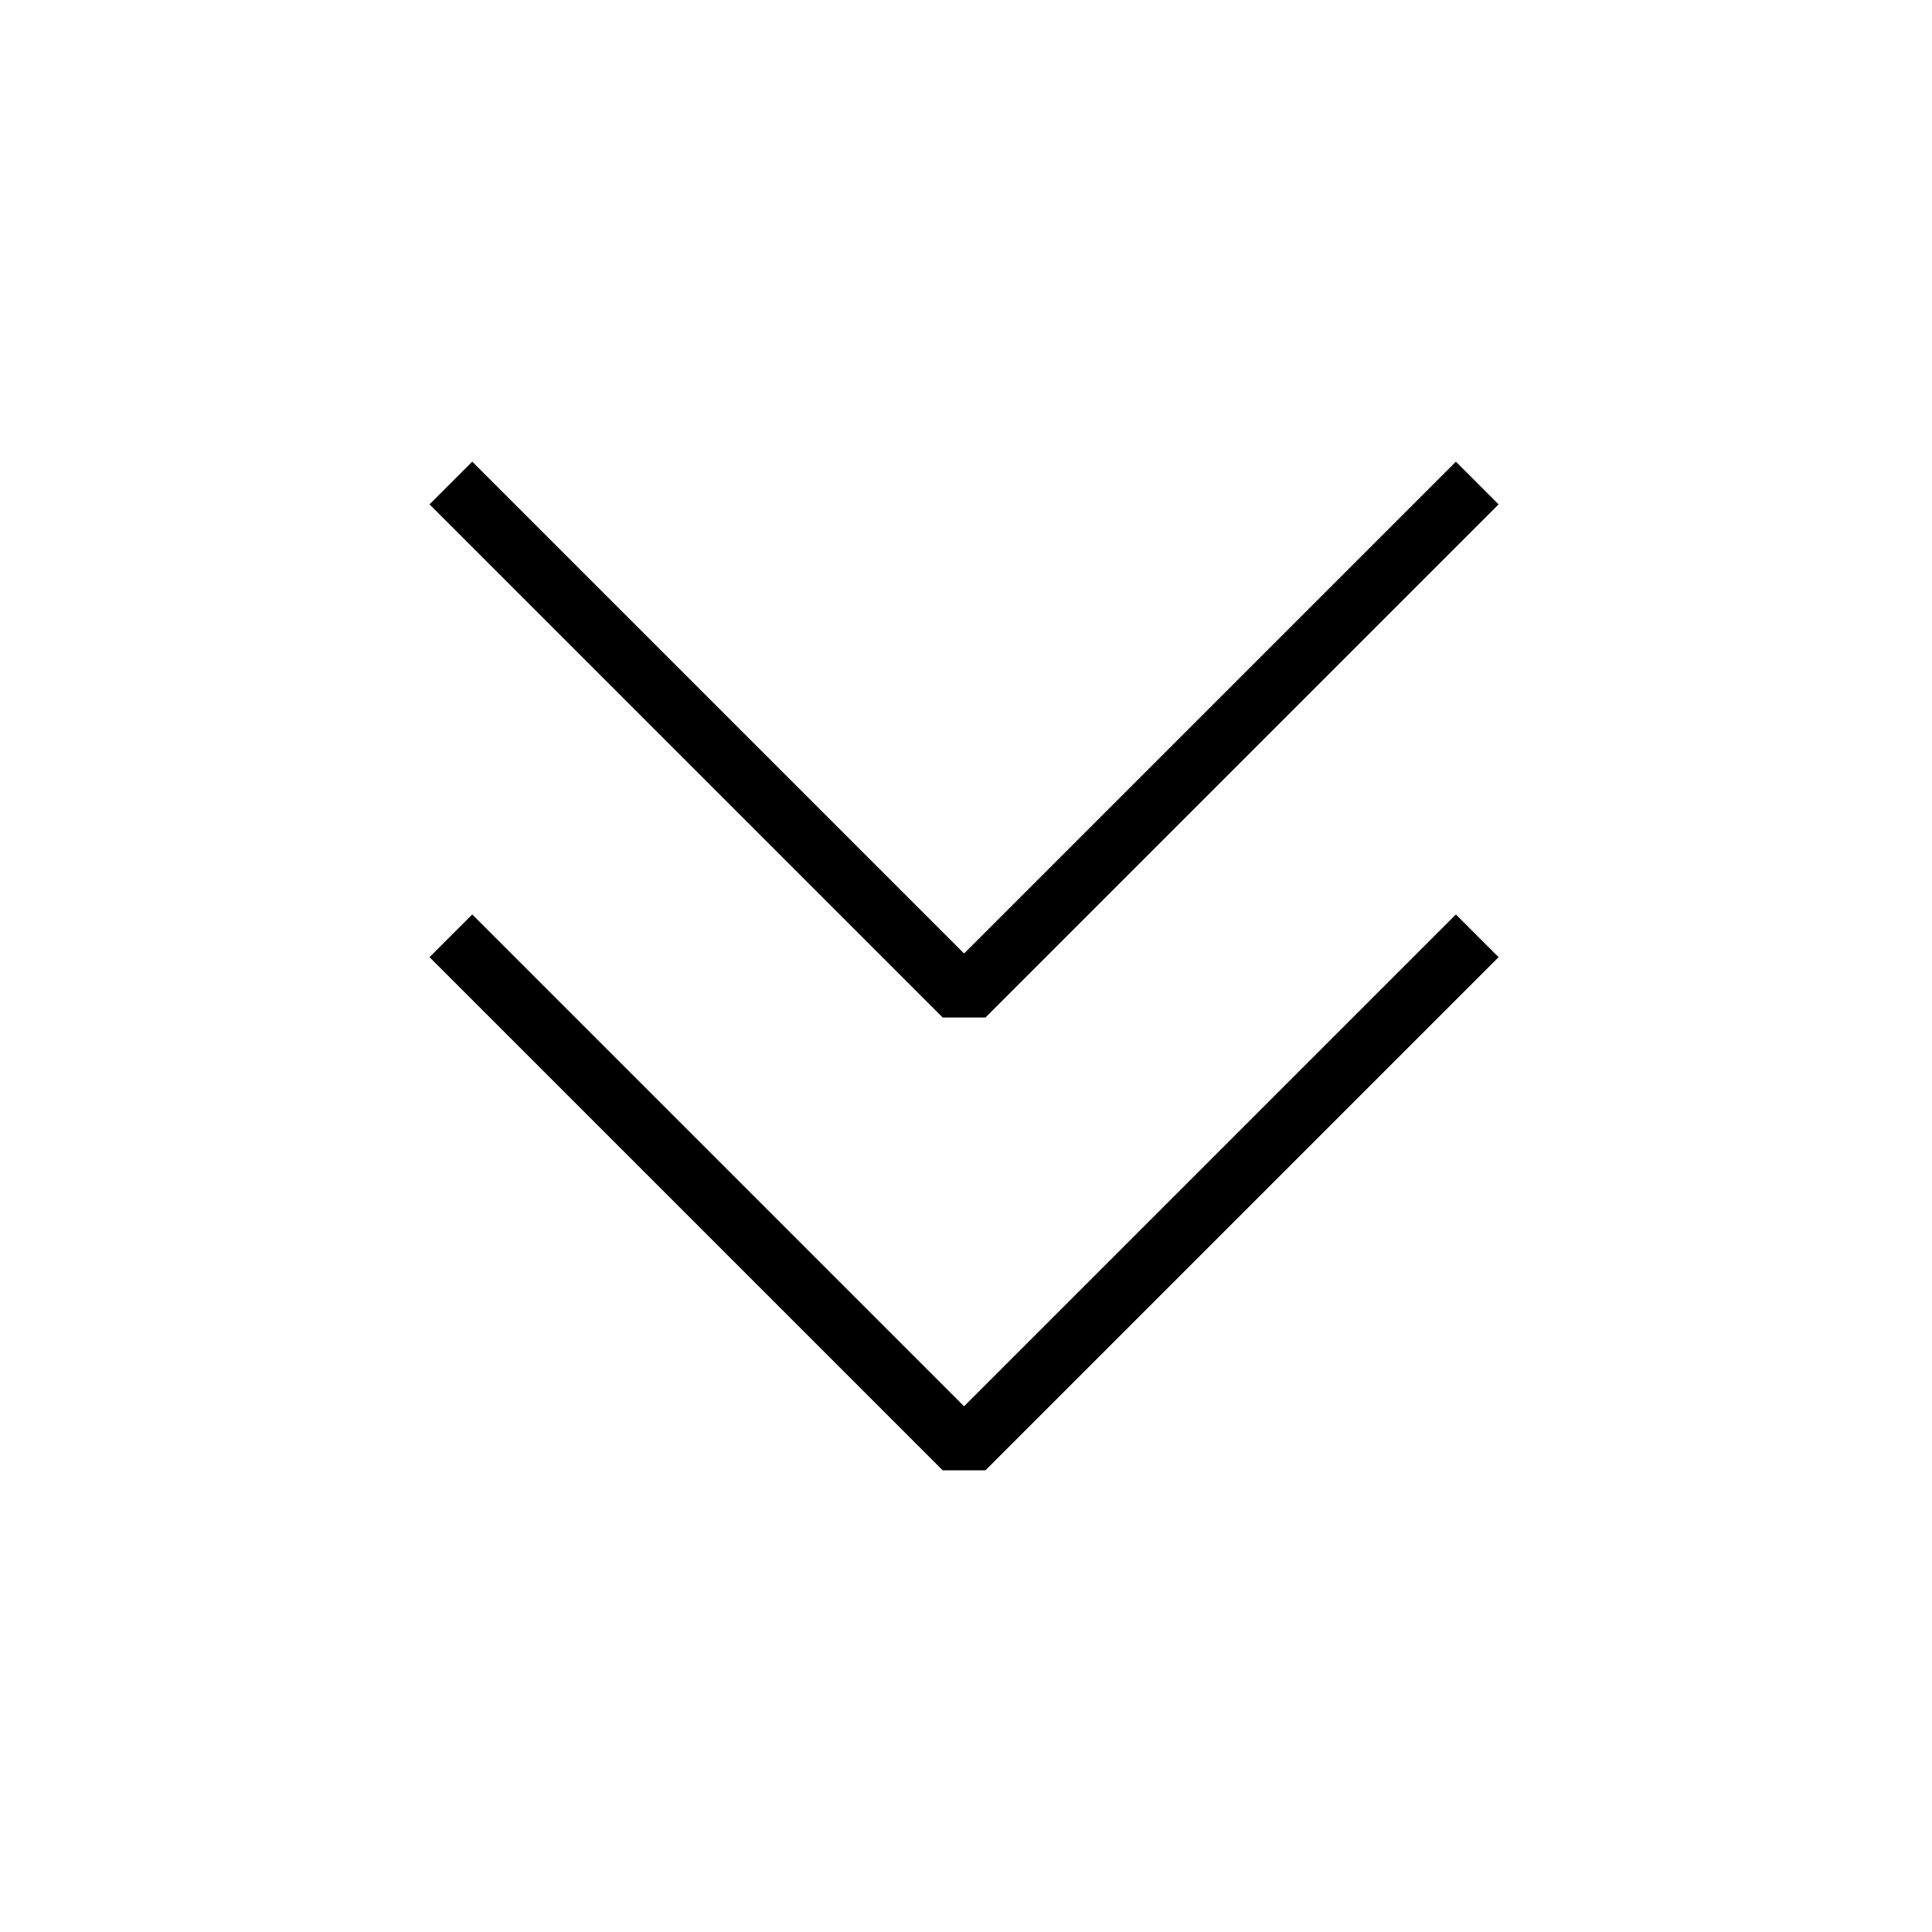
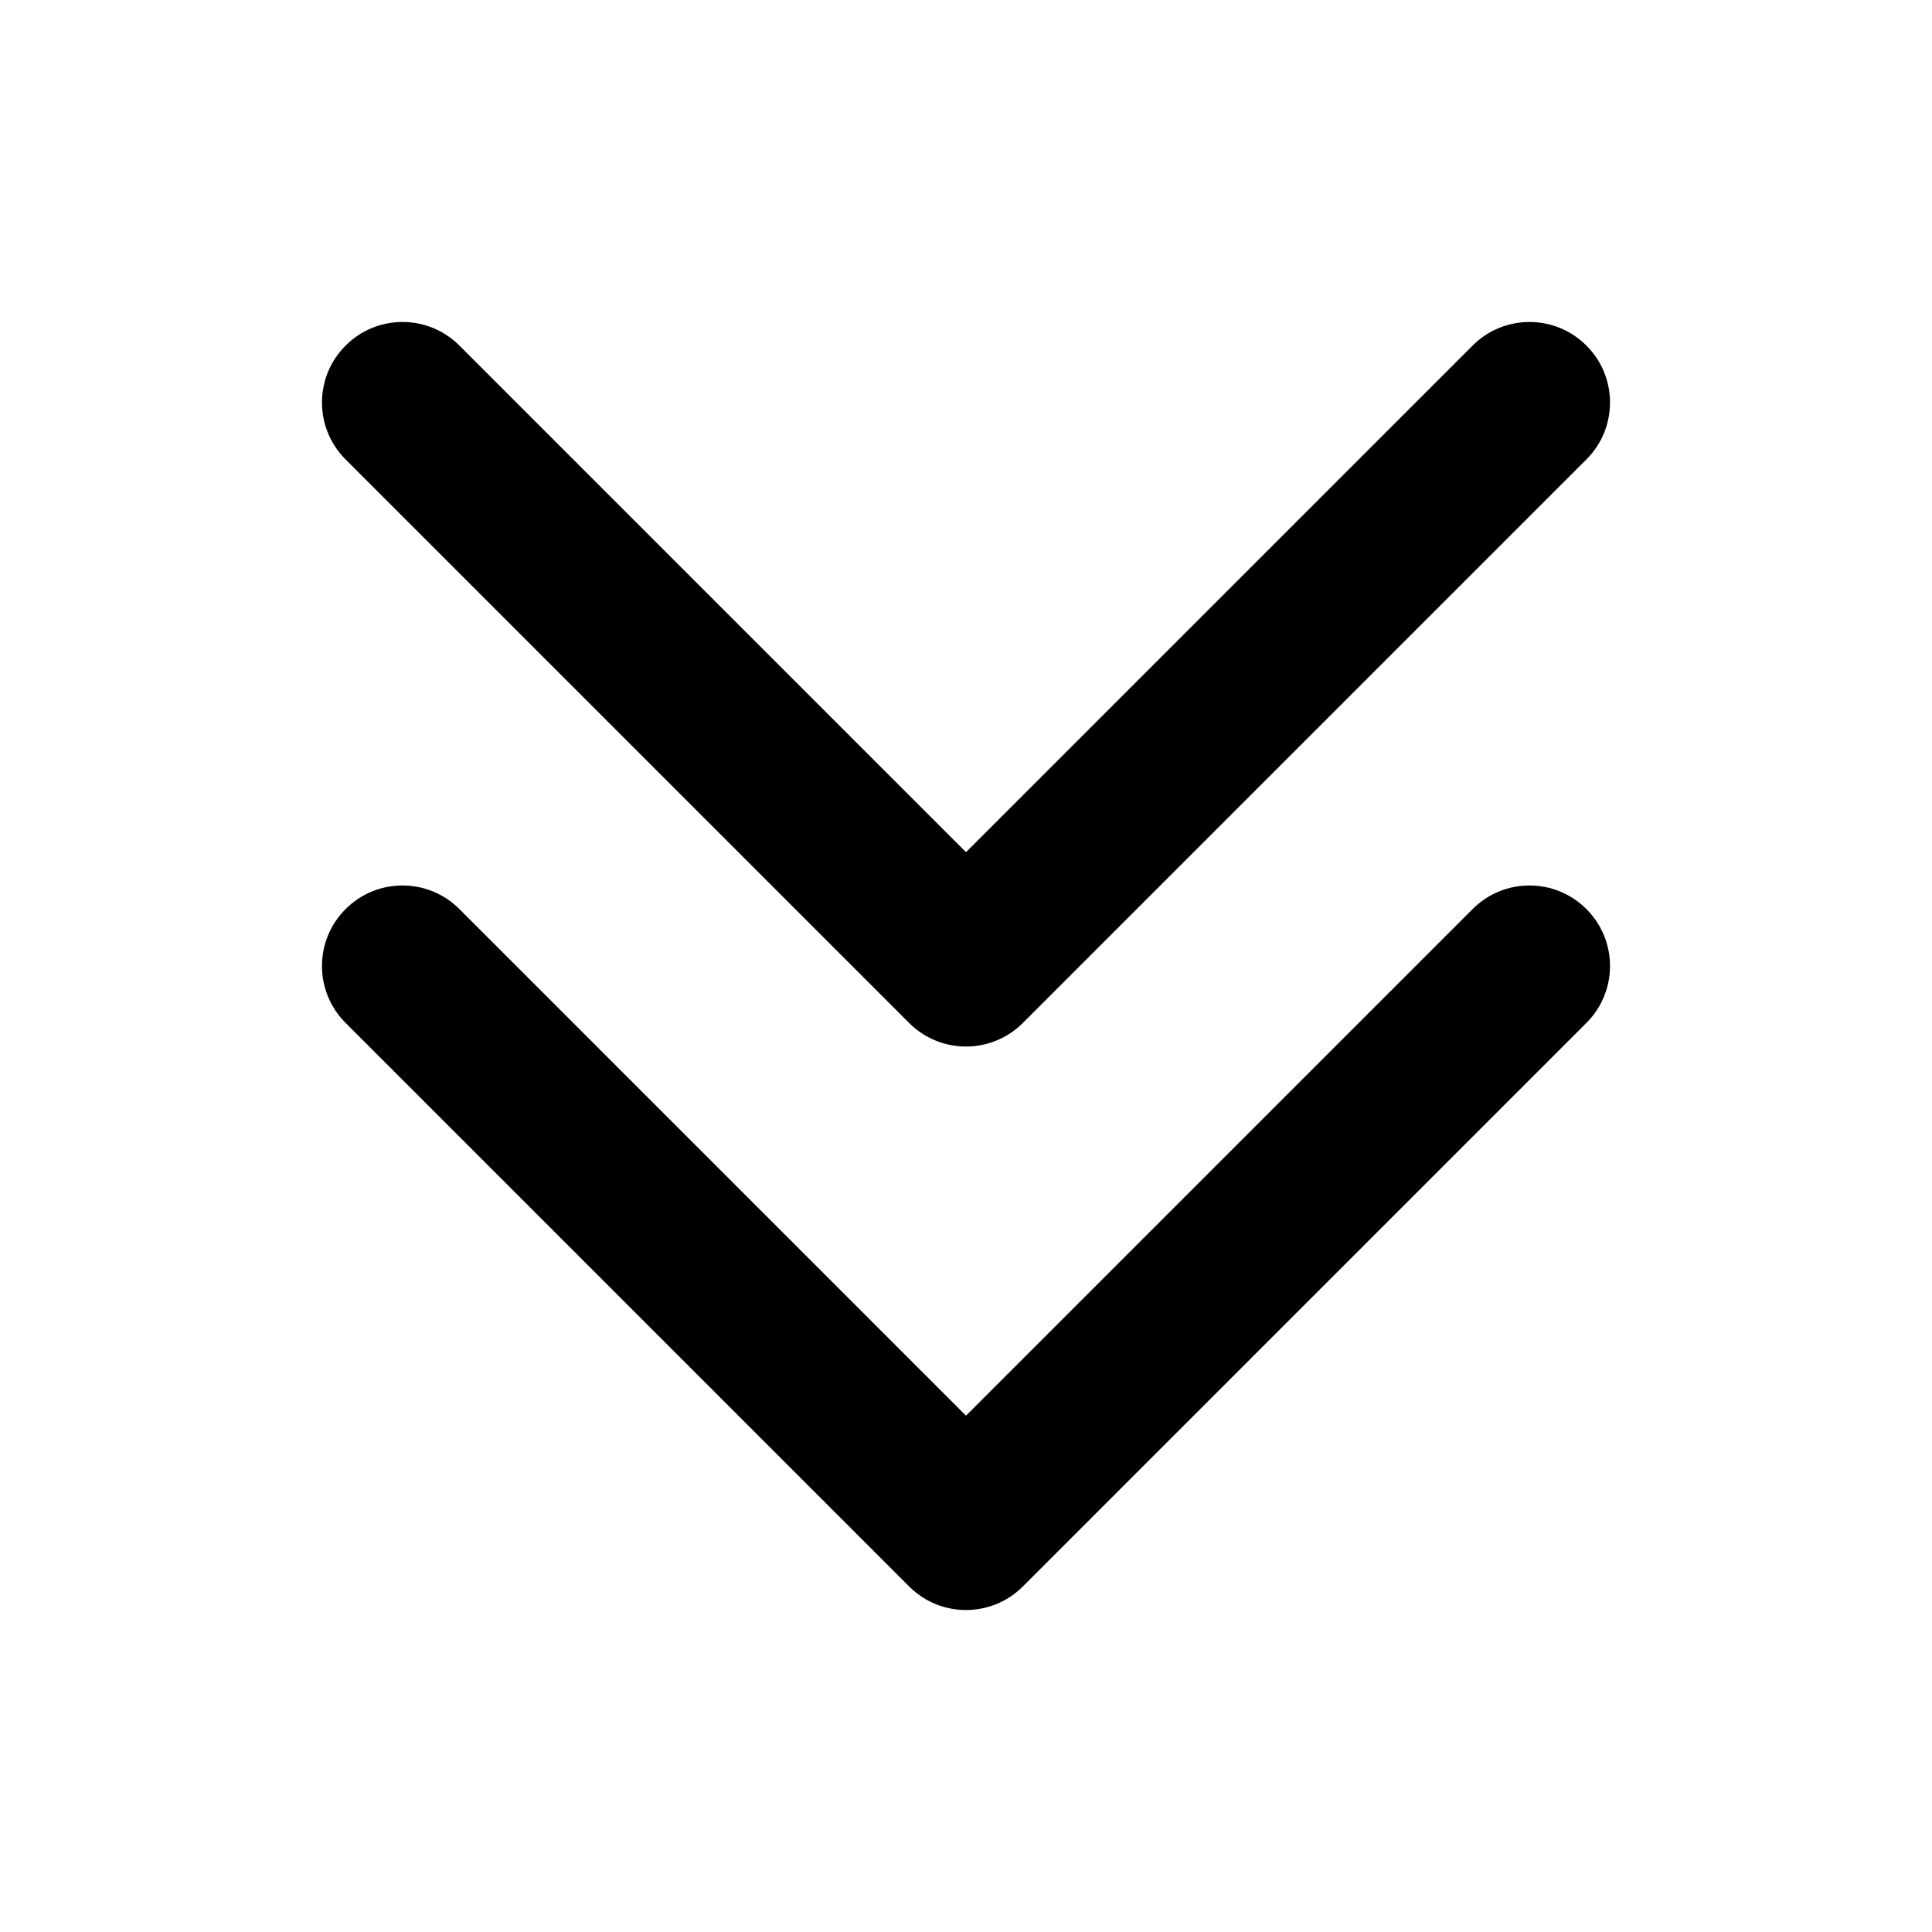
- <svg xmlns="http://www.w3.org/2000/svg" version="1.1" id="Layer_1" width="800px" height="800px" viewBox="0 0 64 64" enable-background="new 0 0 64 64" xml:space="preserve">
-   <g>
-     <polyline fill="none" stroke="#000000" stroke-width="2" stroke-linejoin="bevel" stroke-miterlimit="10" points="48.936,31    31.936,48 14.936,31  " />
-   </g>
-   <g>
-     <polyline fill="none" stroke="#000000" stroke-width="2" stroke-linejoin="bevel" stroke-miterlimit="10" points="48.936,16    31.936,33 14.936,16  " />
-   </g>
+ <svg xmlns="http://www.w3.org/2000/svg" width="800px" height="800px" viewBox="0 0 24 24" fill="none">
+   <path fill-rule="evenodd" clip-rule="evenodd" d="M5.707 4.293C5.317 3.902 4.683 3.902 4.293 4.293C3.902 4.683 3.902 5.317 4.293 5.707L11.293 12.707C11.683 13.098 12.317 13.098 12.707 12.707L19.707 5.707C20.098 5.317 20.098 4.683 19.707 4.293C19.317 3.902 18.683 3.902 18.293 4.293L12 10.586L5.707 4.293ZM5.707 11.293C5.317 10.902 4.683 10.902 4.293 11.293C3.902 11.683 3.902 12.317 4.293 12.707L11.293 19.707C11.683 20.098 12.317 20.098 12.707 19.707L19.707 12.707C20.098 12.317 20.098 11.683 19.707 11.293C19.317 10.902 18.683 10.902 18.293 11.293L12 17.586L5.707 11.293Z" fill="#000000" />
</svg>
